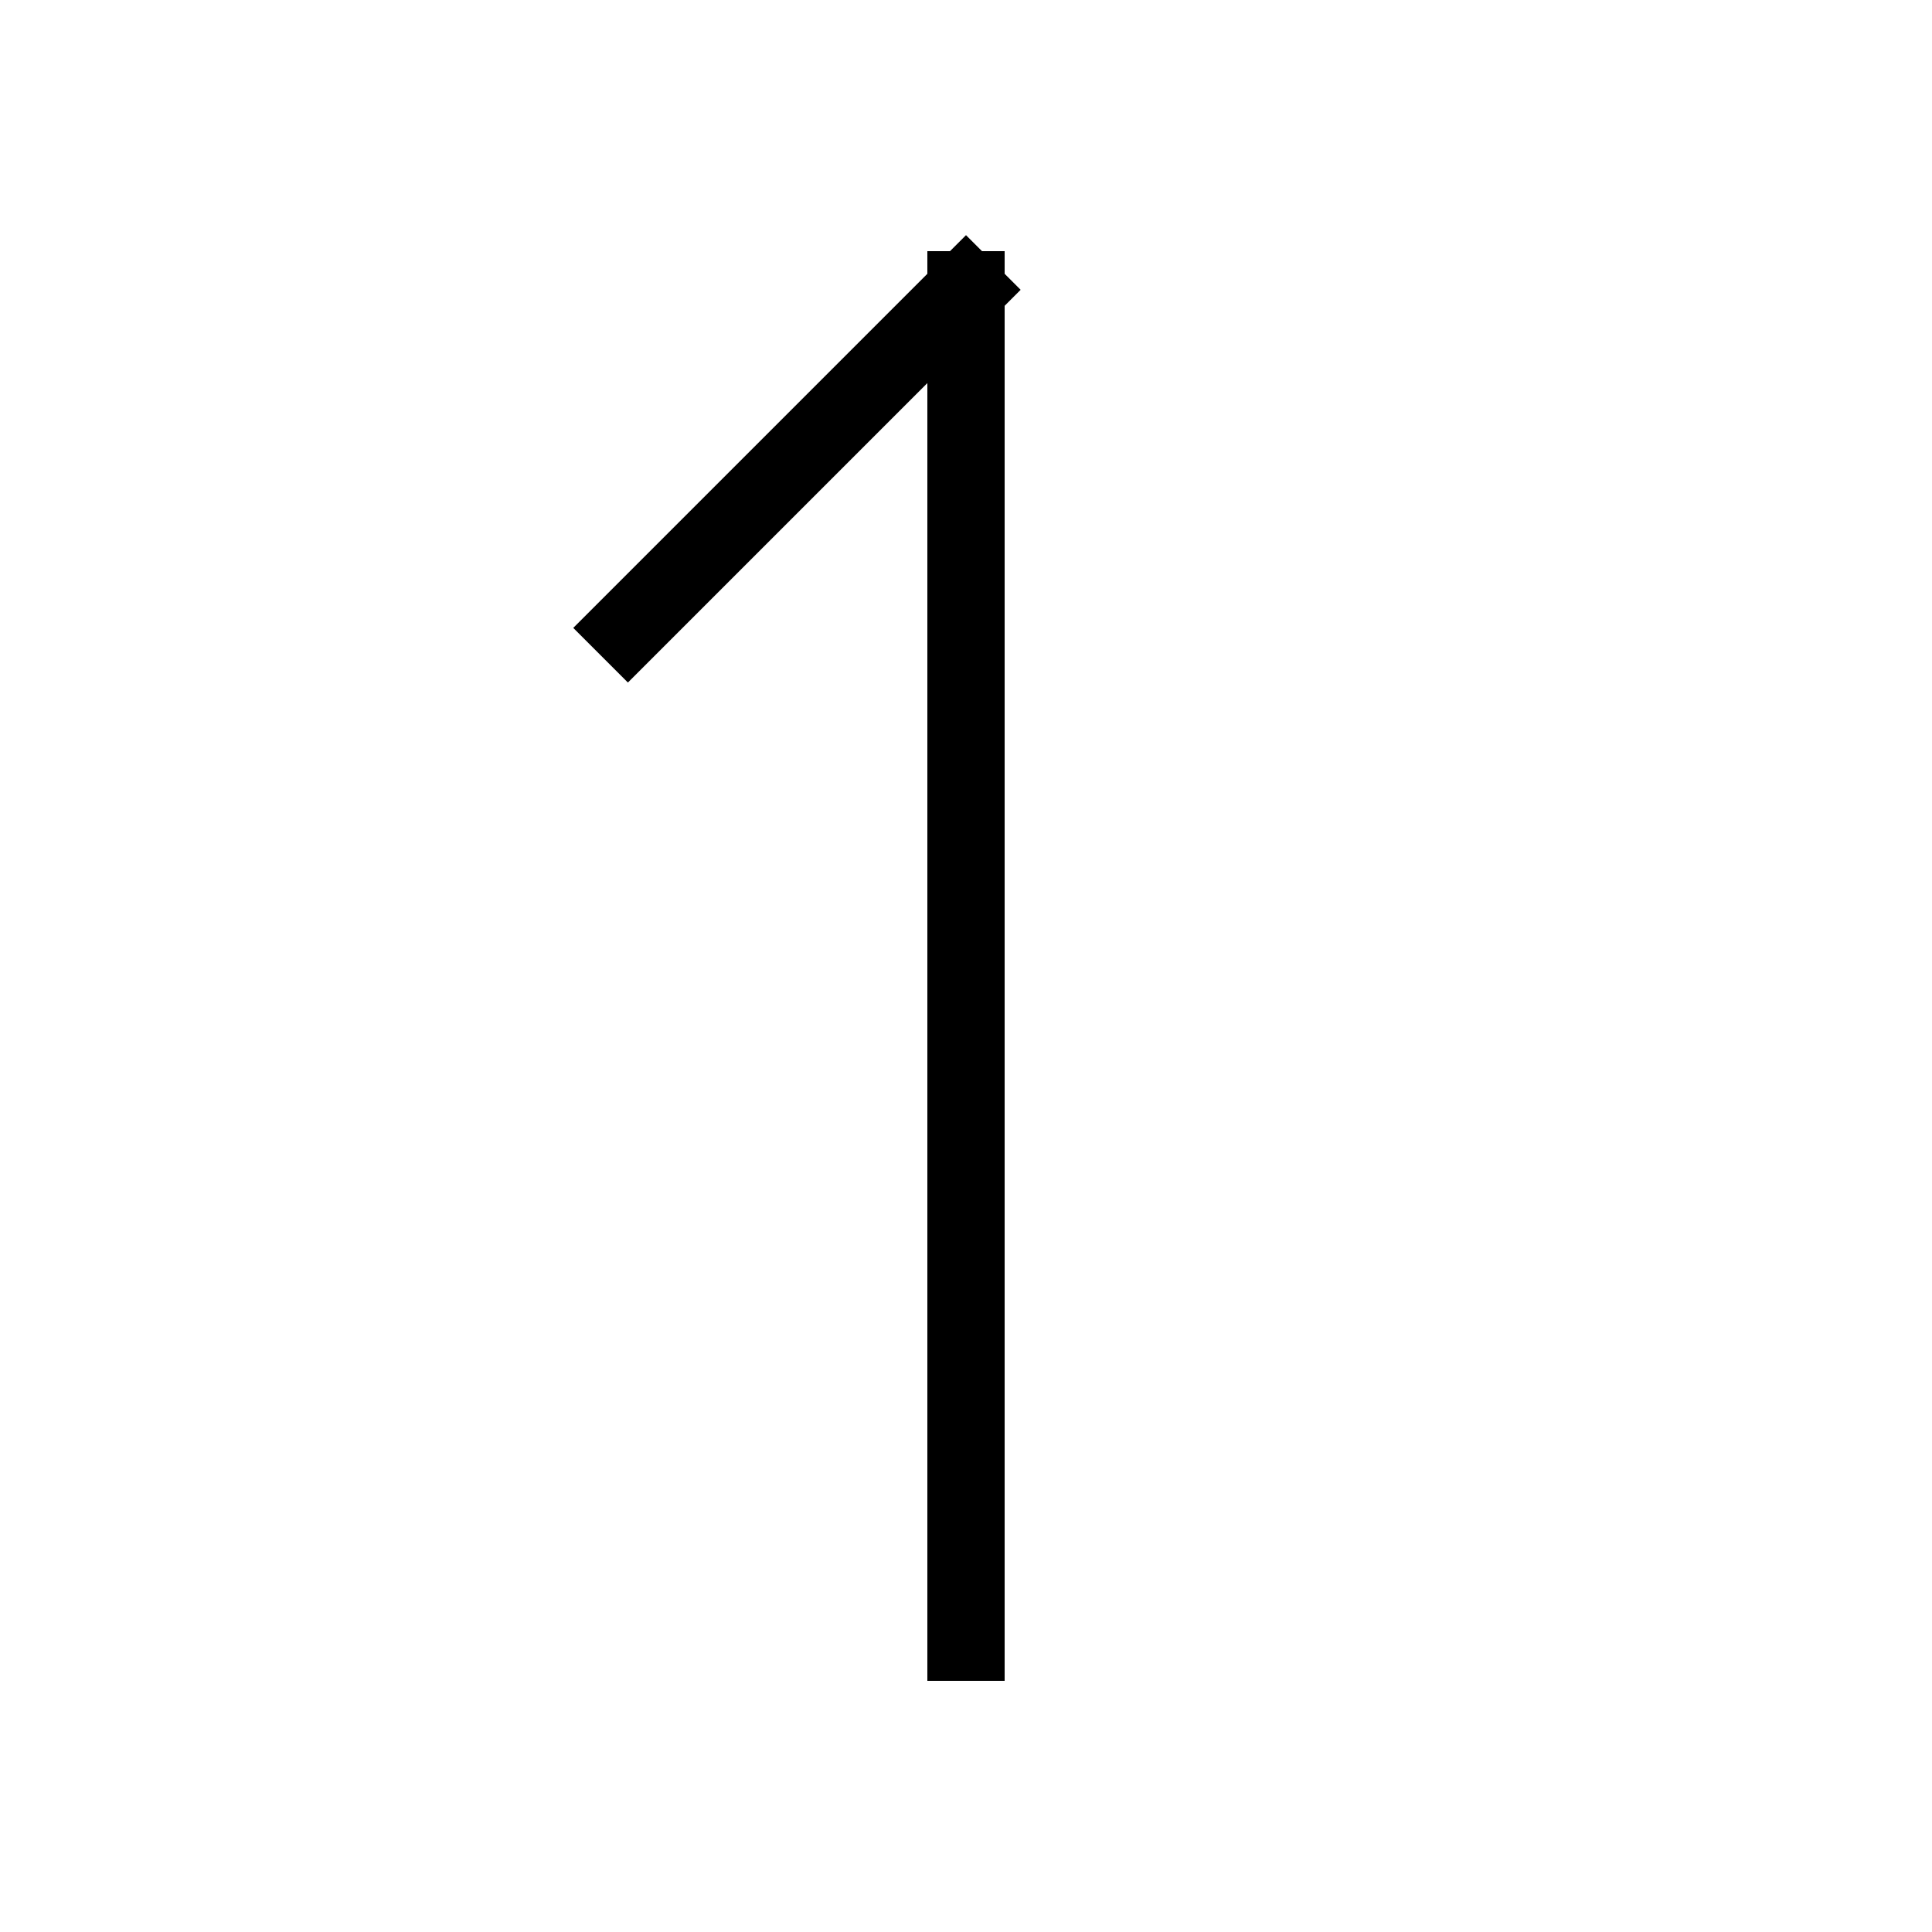
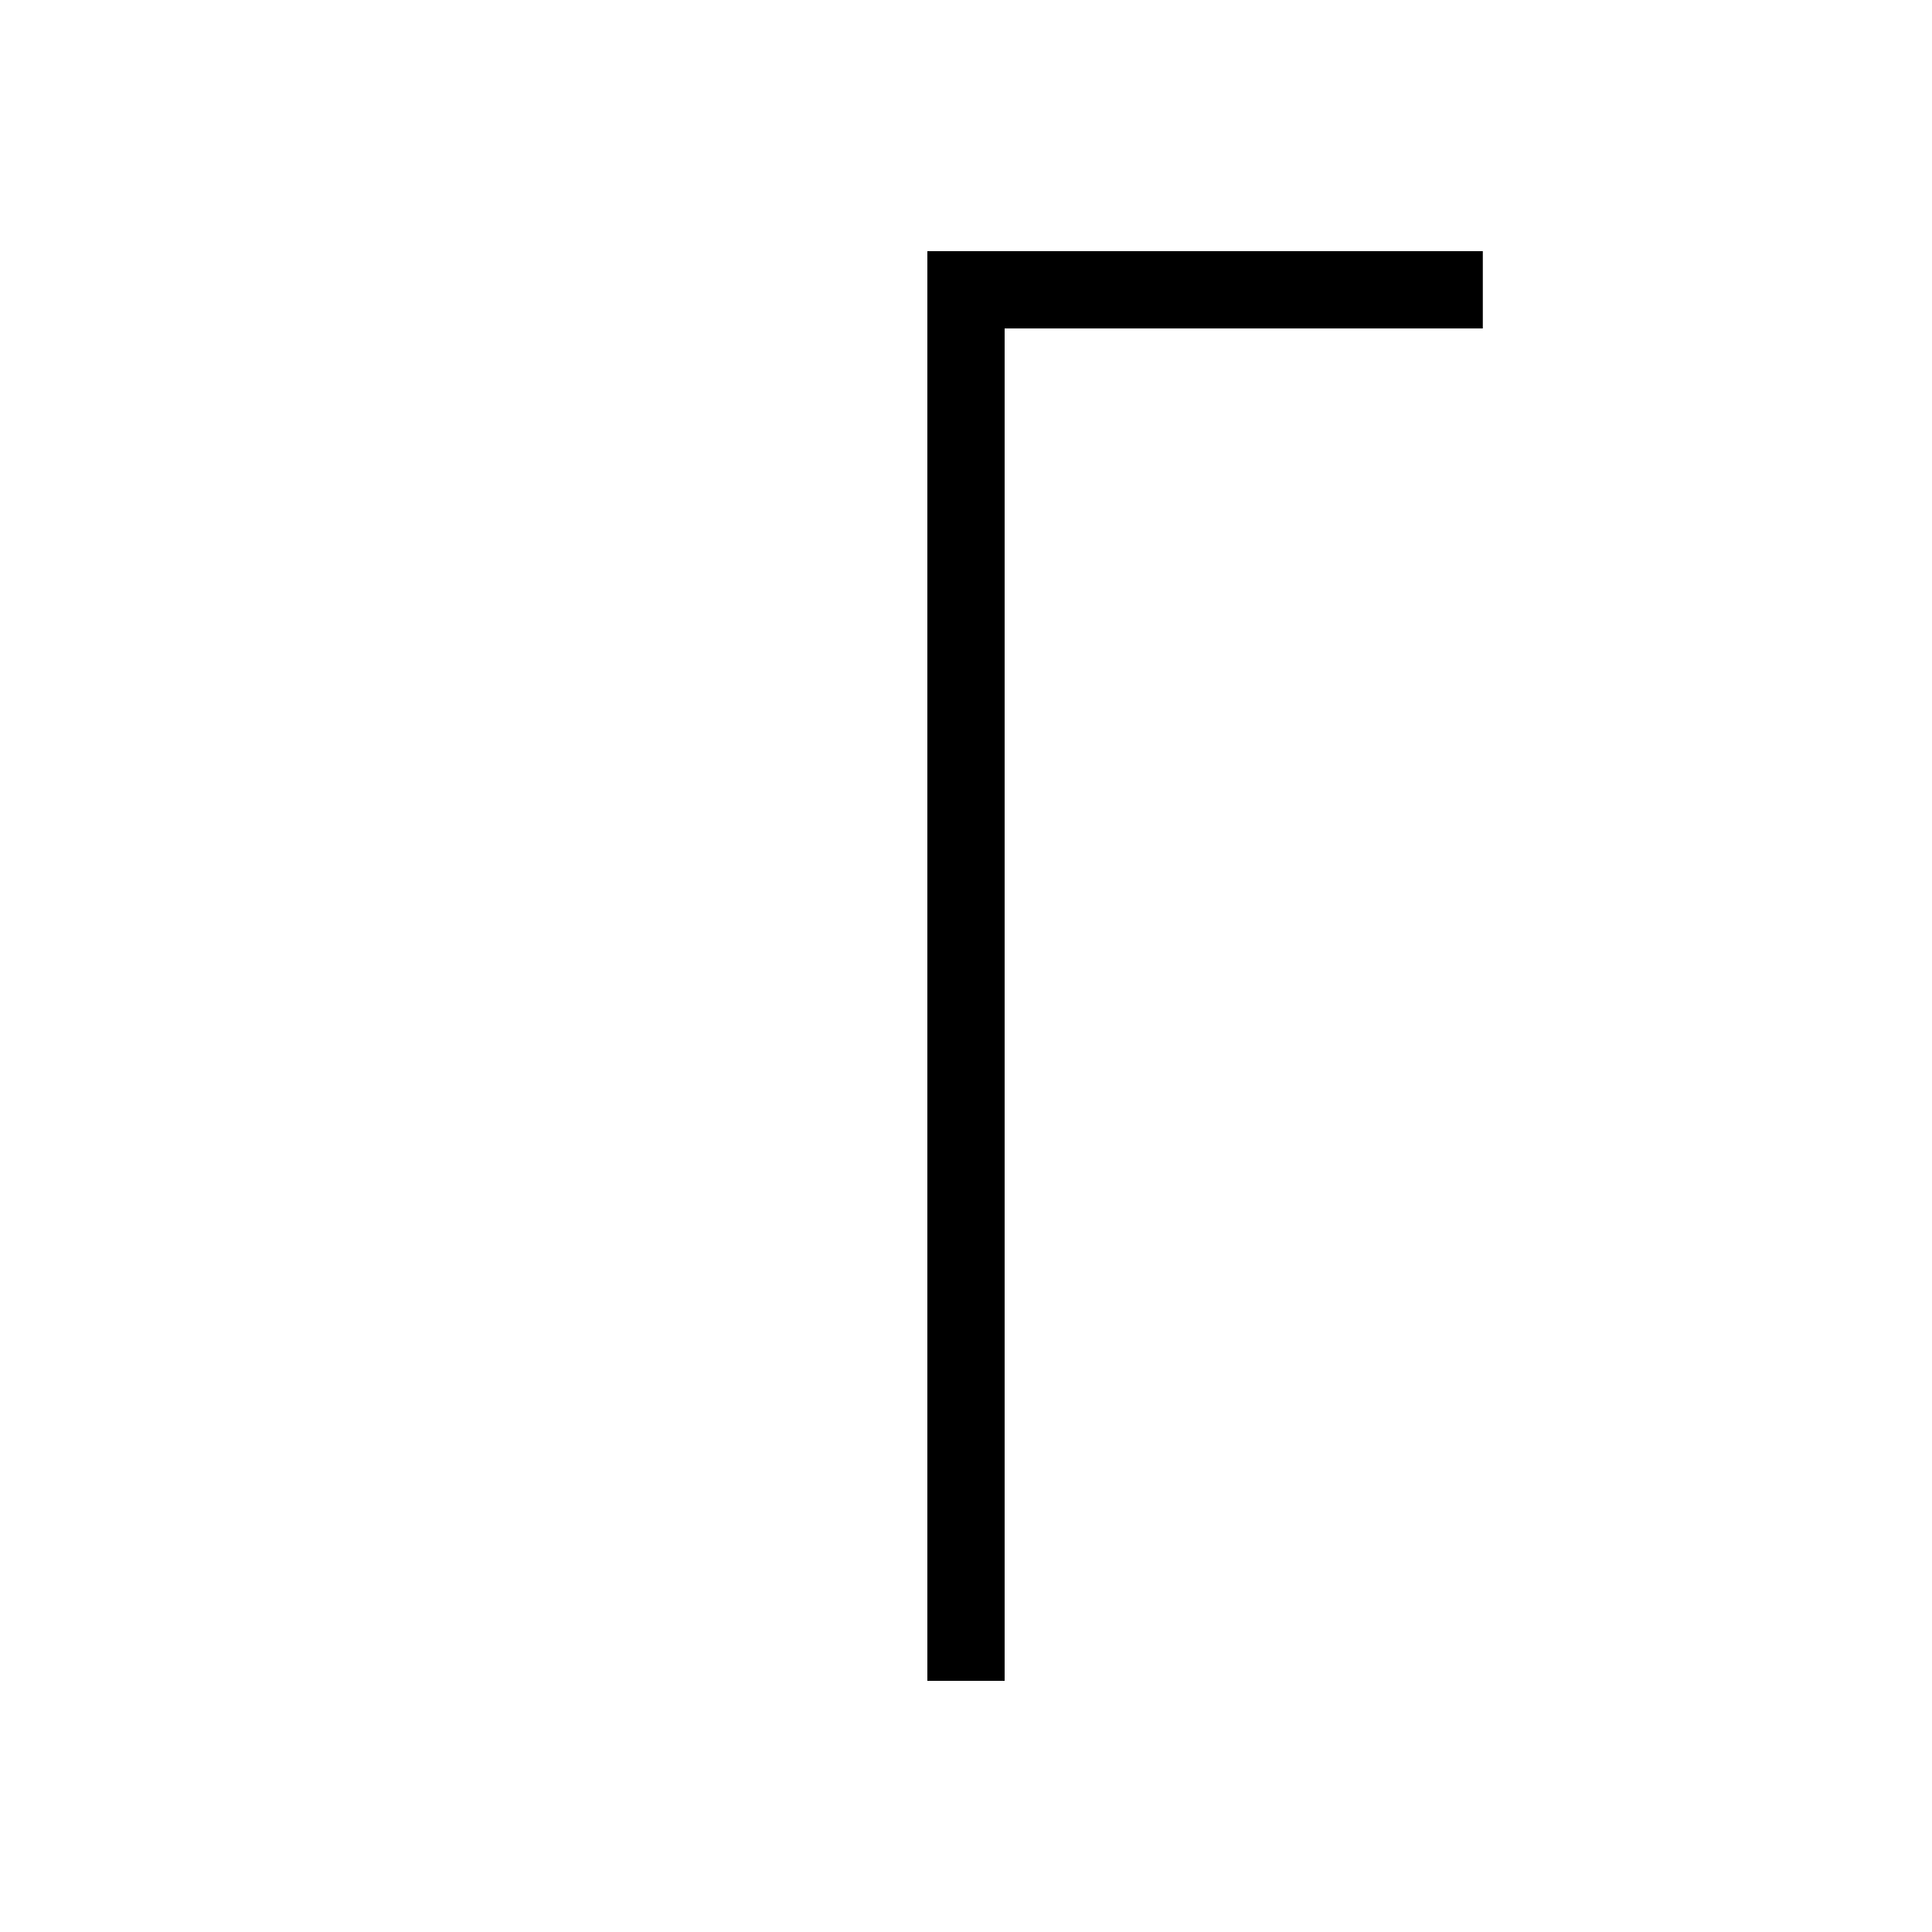
<svg xmlns="http://www.w3.org/2000/svg" viewBox="0 0 100 100" width="100" height="100">
  <line x1="50" y1="15" x2="50" y2="85" stroke="black" stroke-width="4" stroke-linecap="square" />
-   <line x1="50" y1="15" x2="32.5" y2="32.5" stroke="black" stroke-width="4" stroke-linecap="square" />
+   <line x1="50" y1="15" x2="74.75" y2="15" stroke="black" stroke-width="4" stroke-linecap="square" />
</svg>
